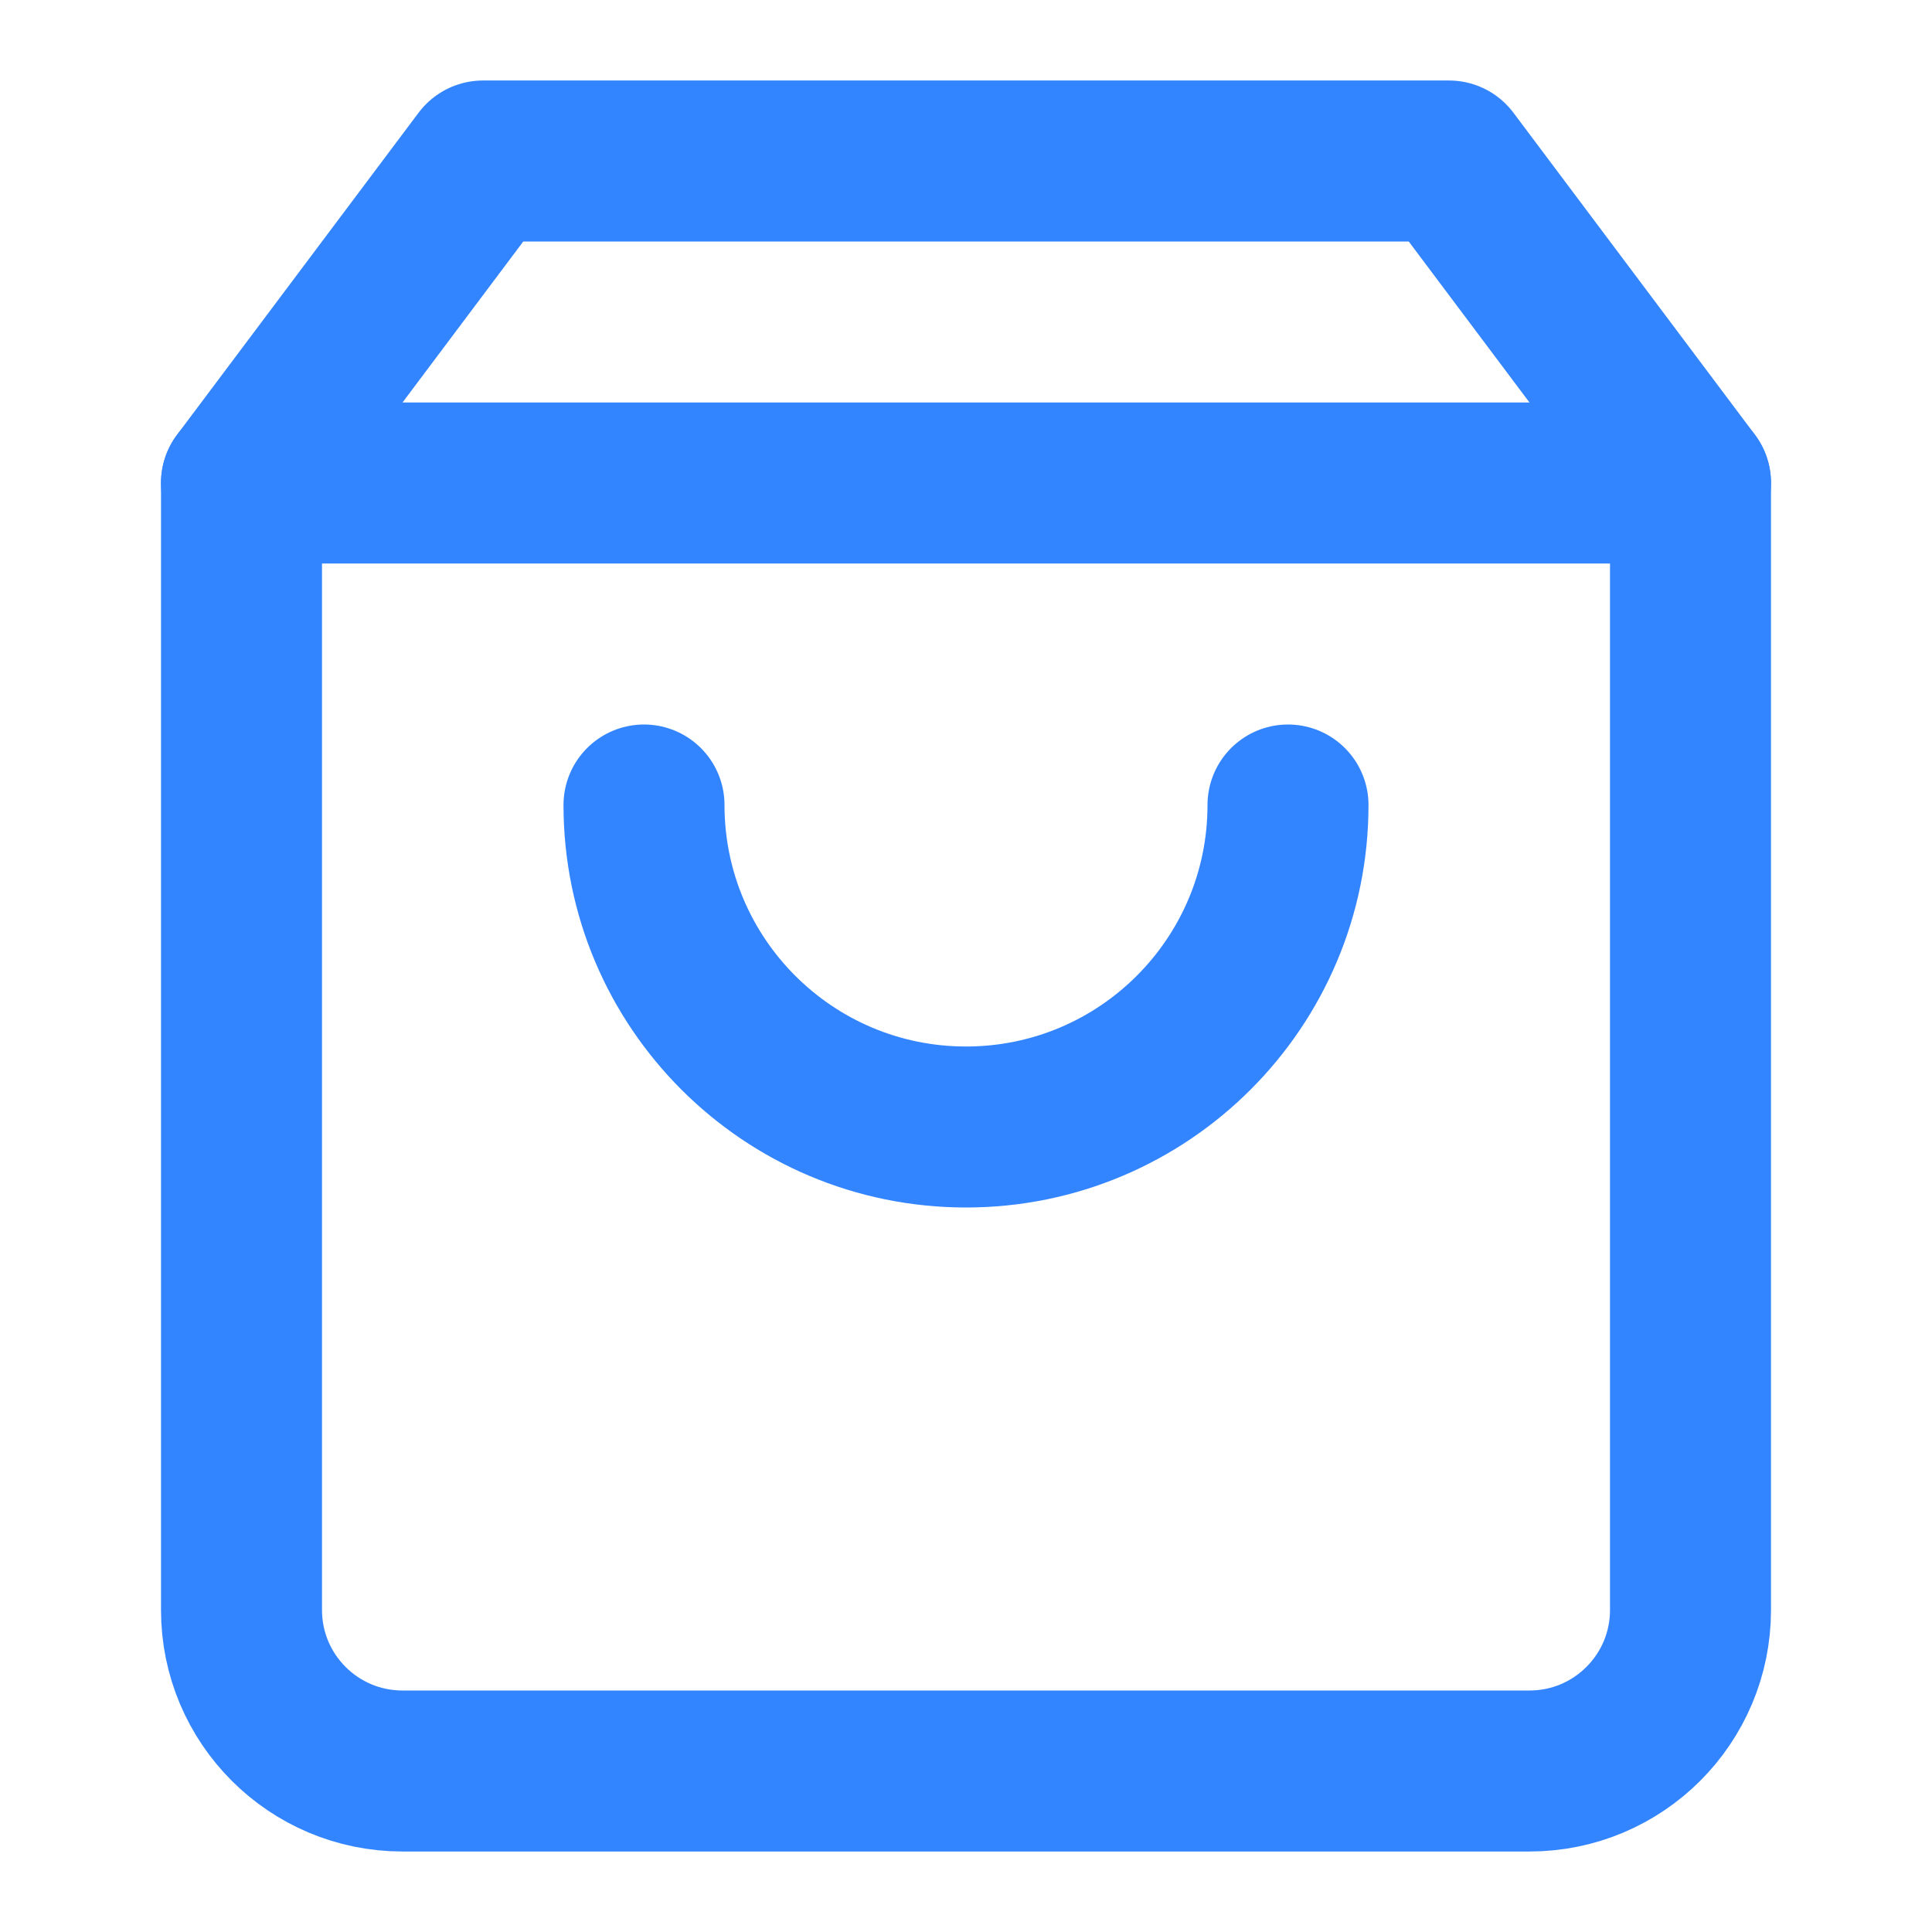
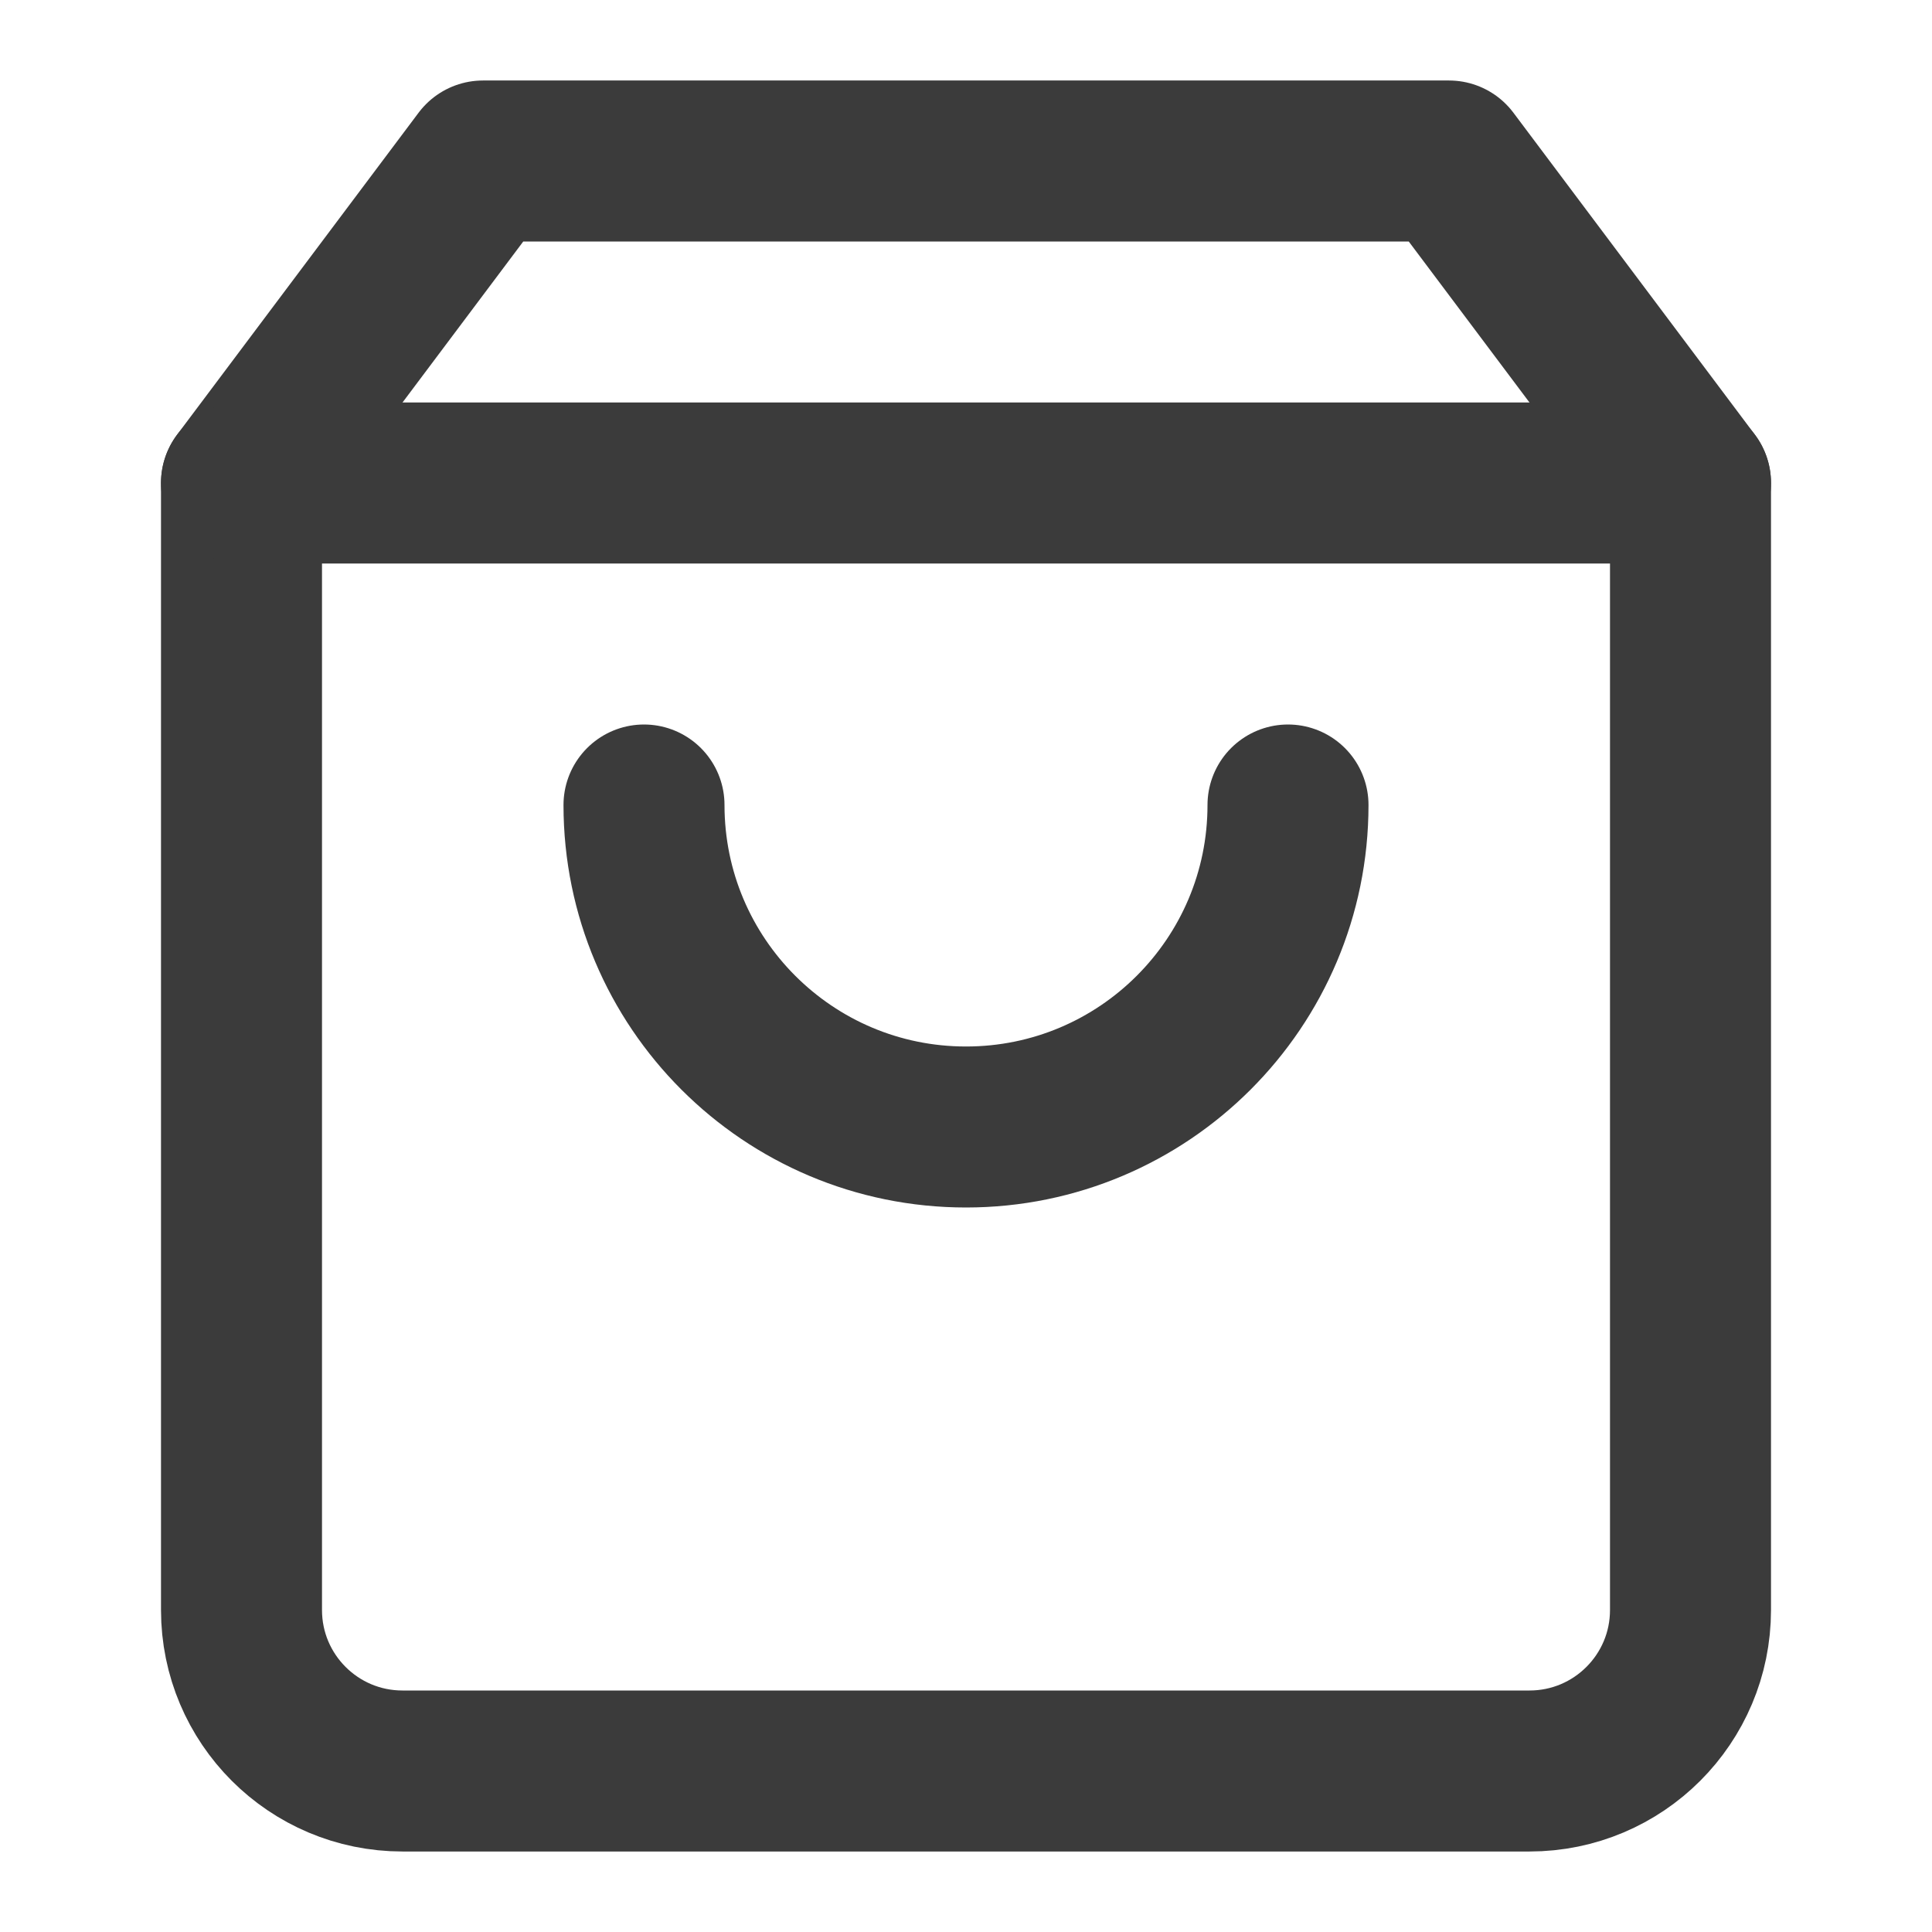
- <svg xmlns="http://www.w3.org/2000/svg" width="20" height="20" viewBox="0 0 24 24" fill="none" stroke="hsl(216, 100%, 60%)" stroke-width="2" stroke-linecap="round" stroke-linejoin="round" class="feather feather-shopping-bag">
+ <svg xmlns="http://www.w3.org/2000/svg" width="20" height="20" viewBox="0 0 24 24" fill="none" stroke="hsl(0, 0%, 23%)" stroke-width="2" stroke-linecap="round" stroke-linejoin="round" class="feather feather-shopping-bag">
  <path d="M6 2L3 6v14a2 2 0 0 0 2 2h14a2 2 0 0 0 2-2V6l-3-4z" />
  <line x1="3" y1="6" x2="21" y2="6" />
  <path d="M16 10a4 4 0 0 1-8 0" />
</svg>
